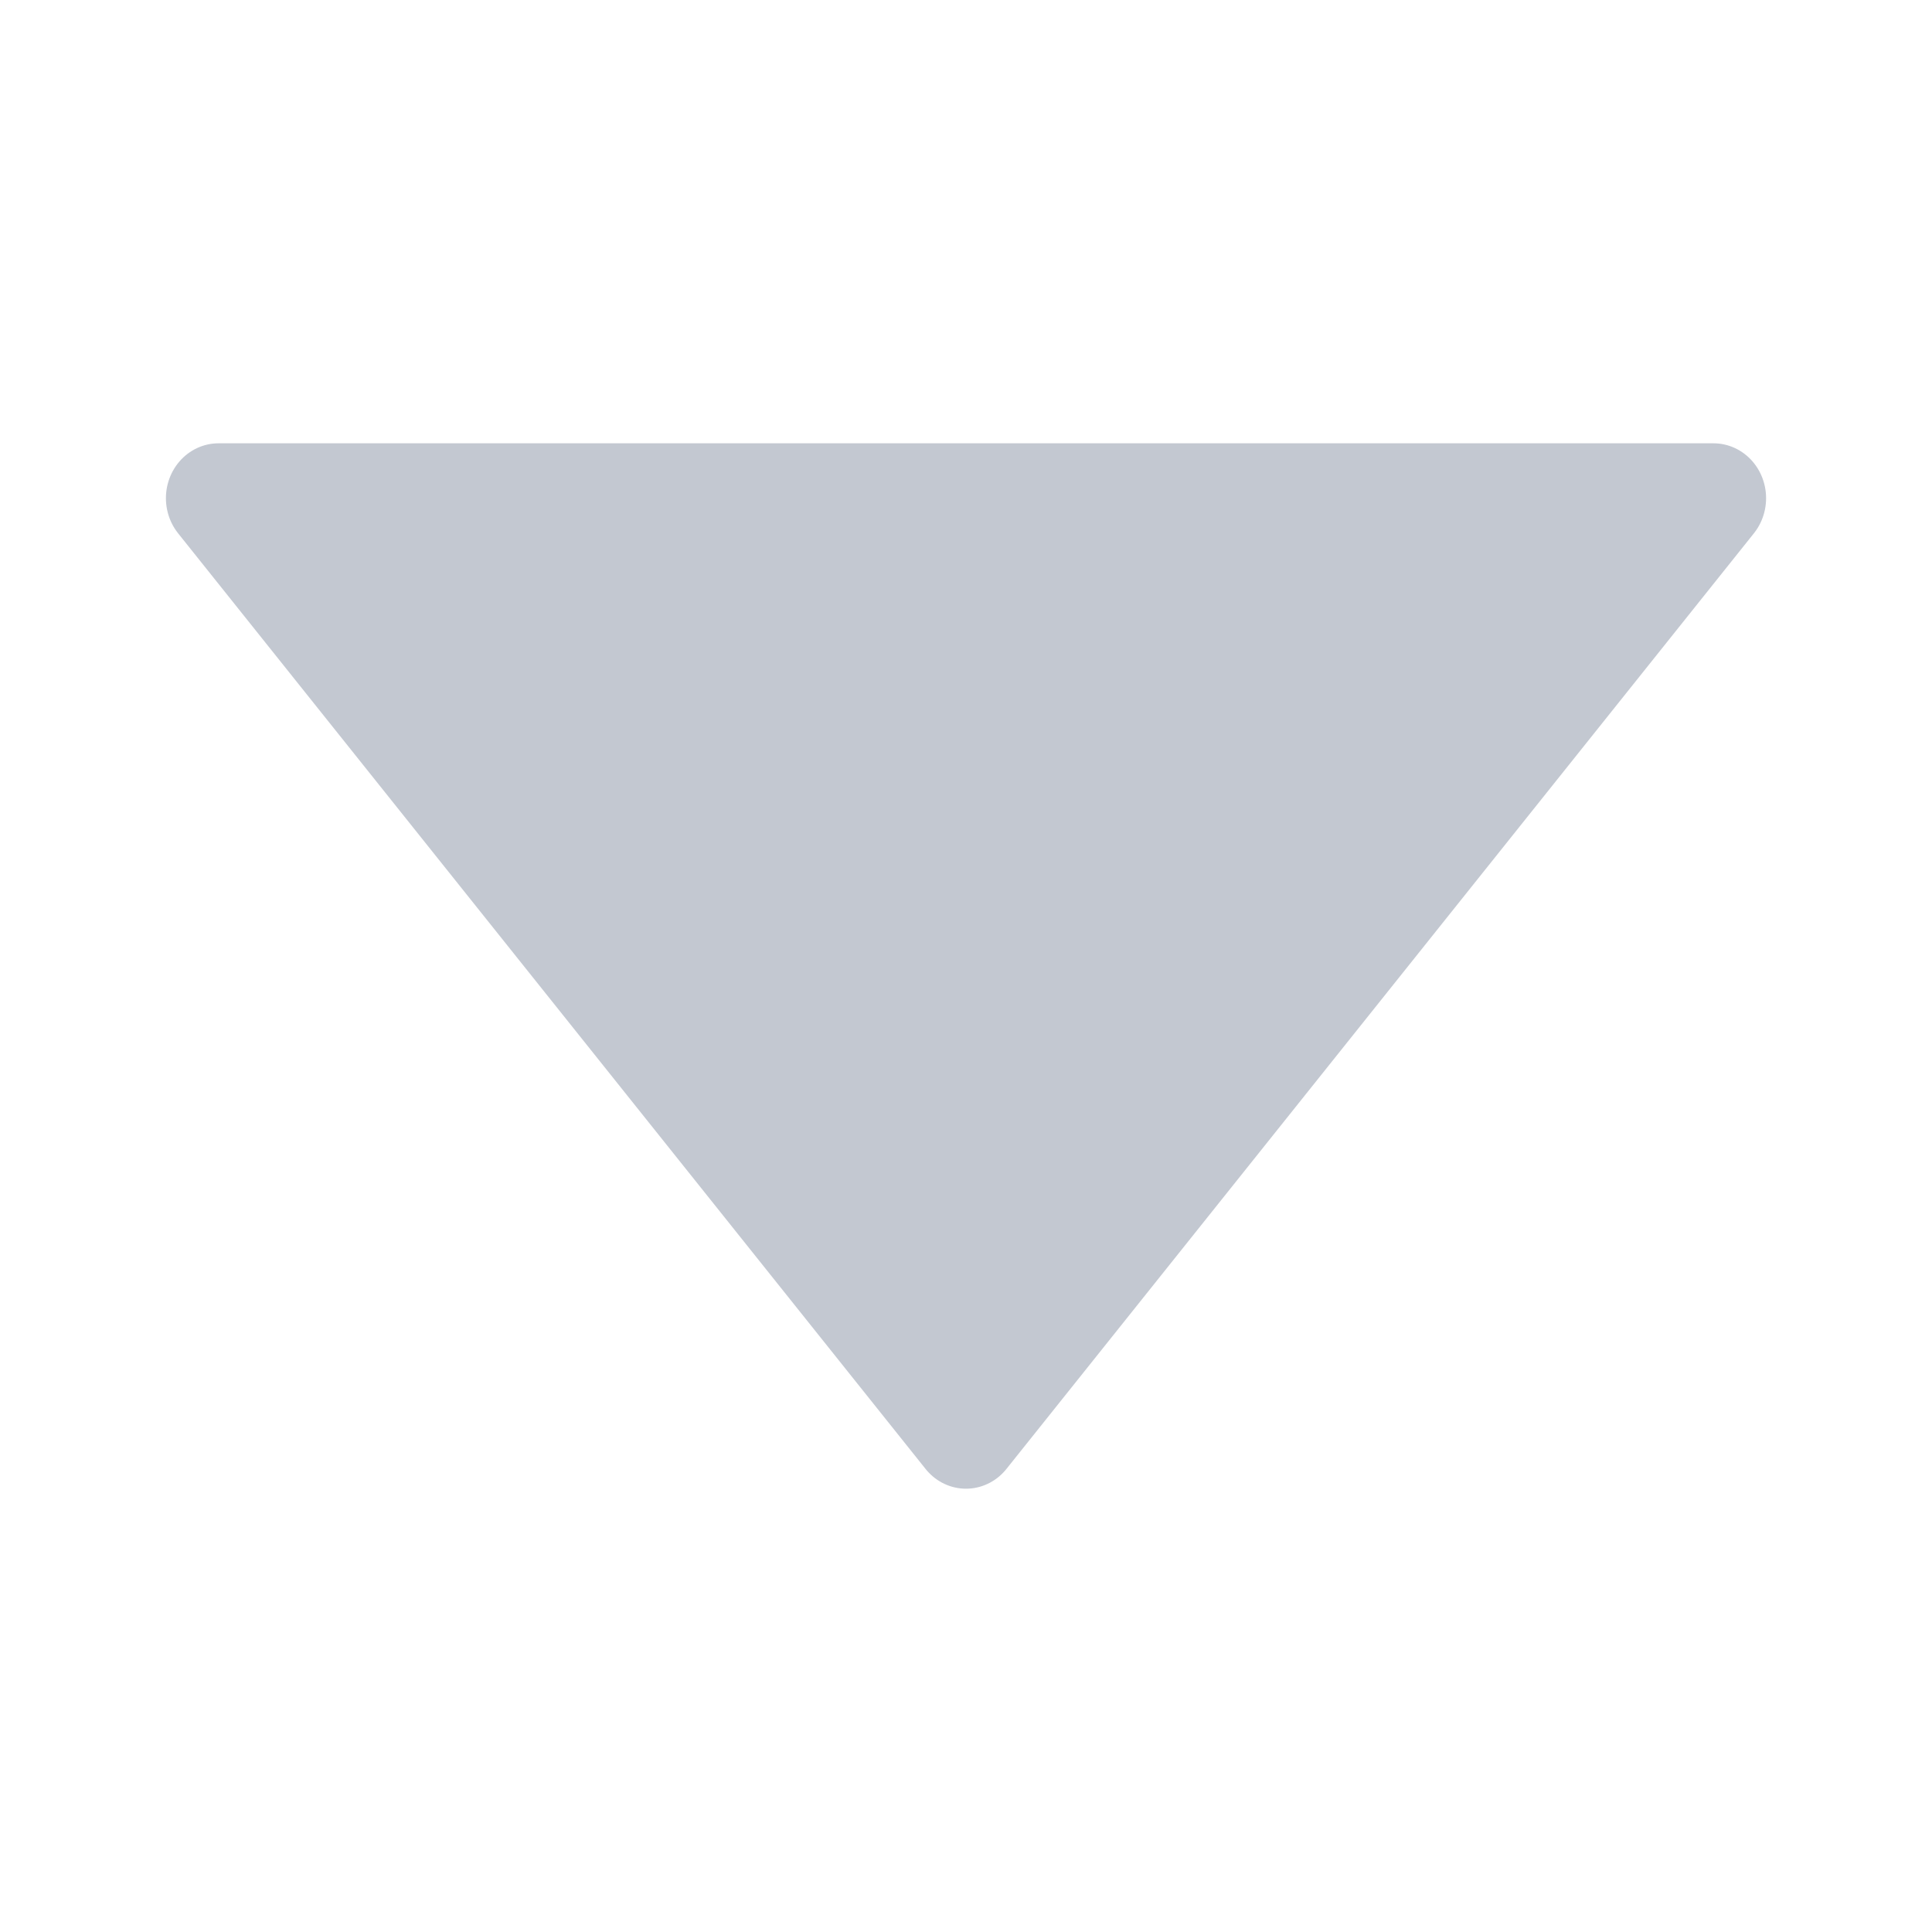
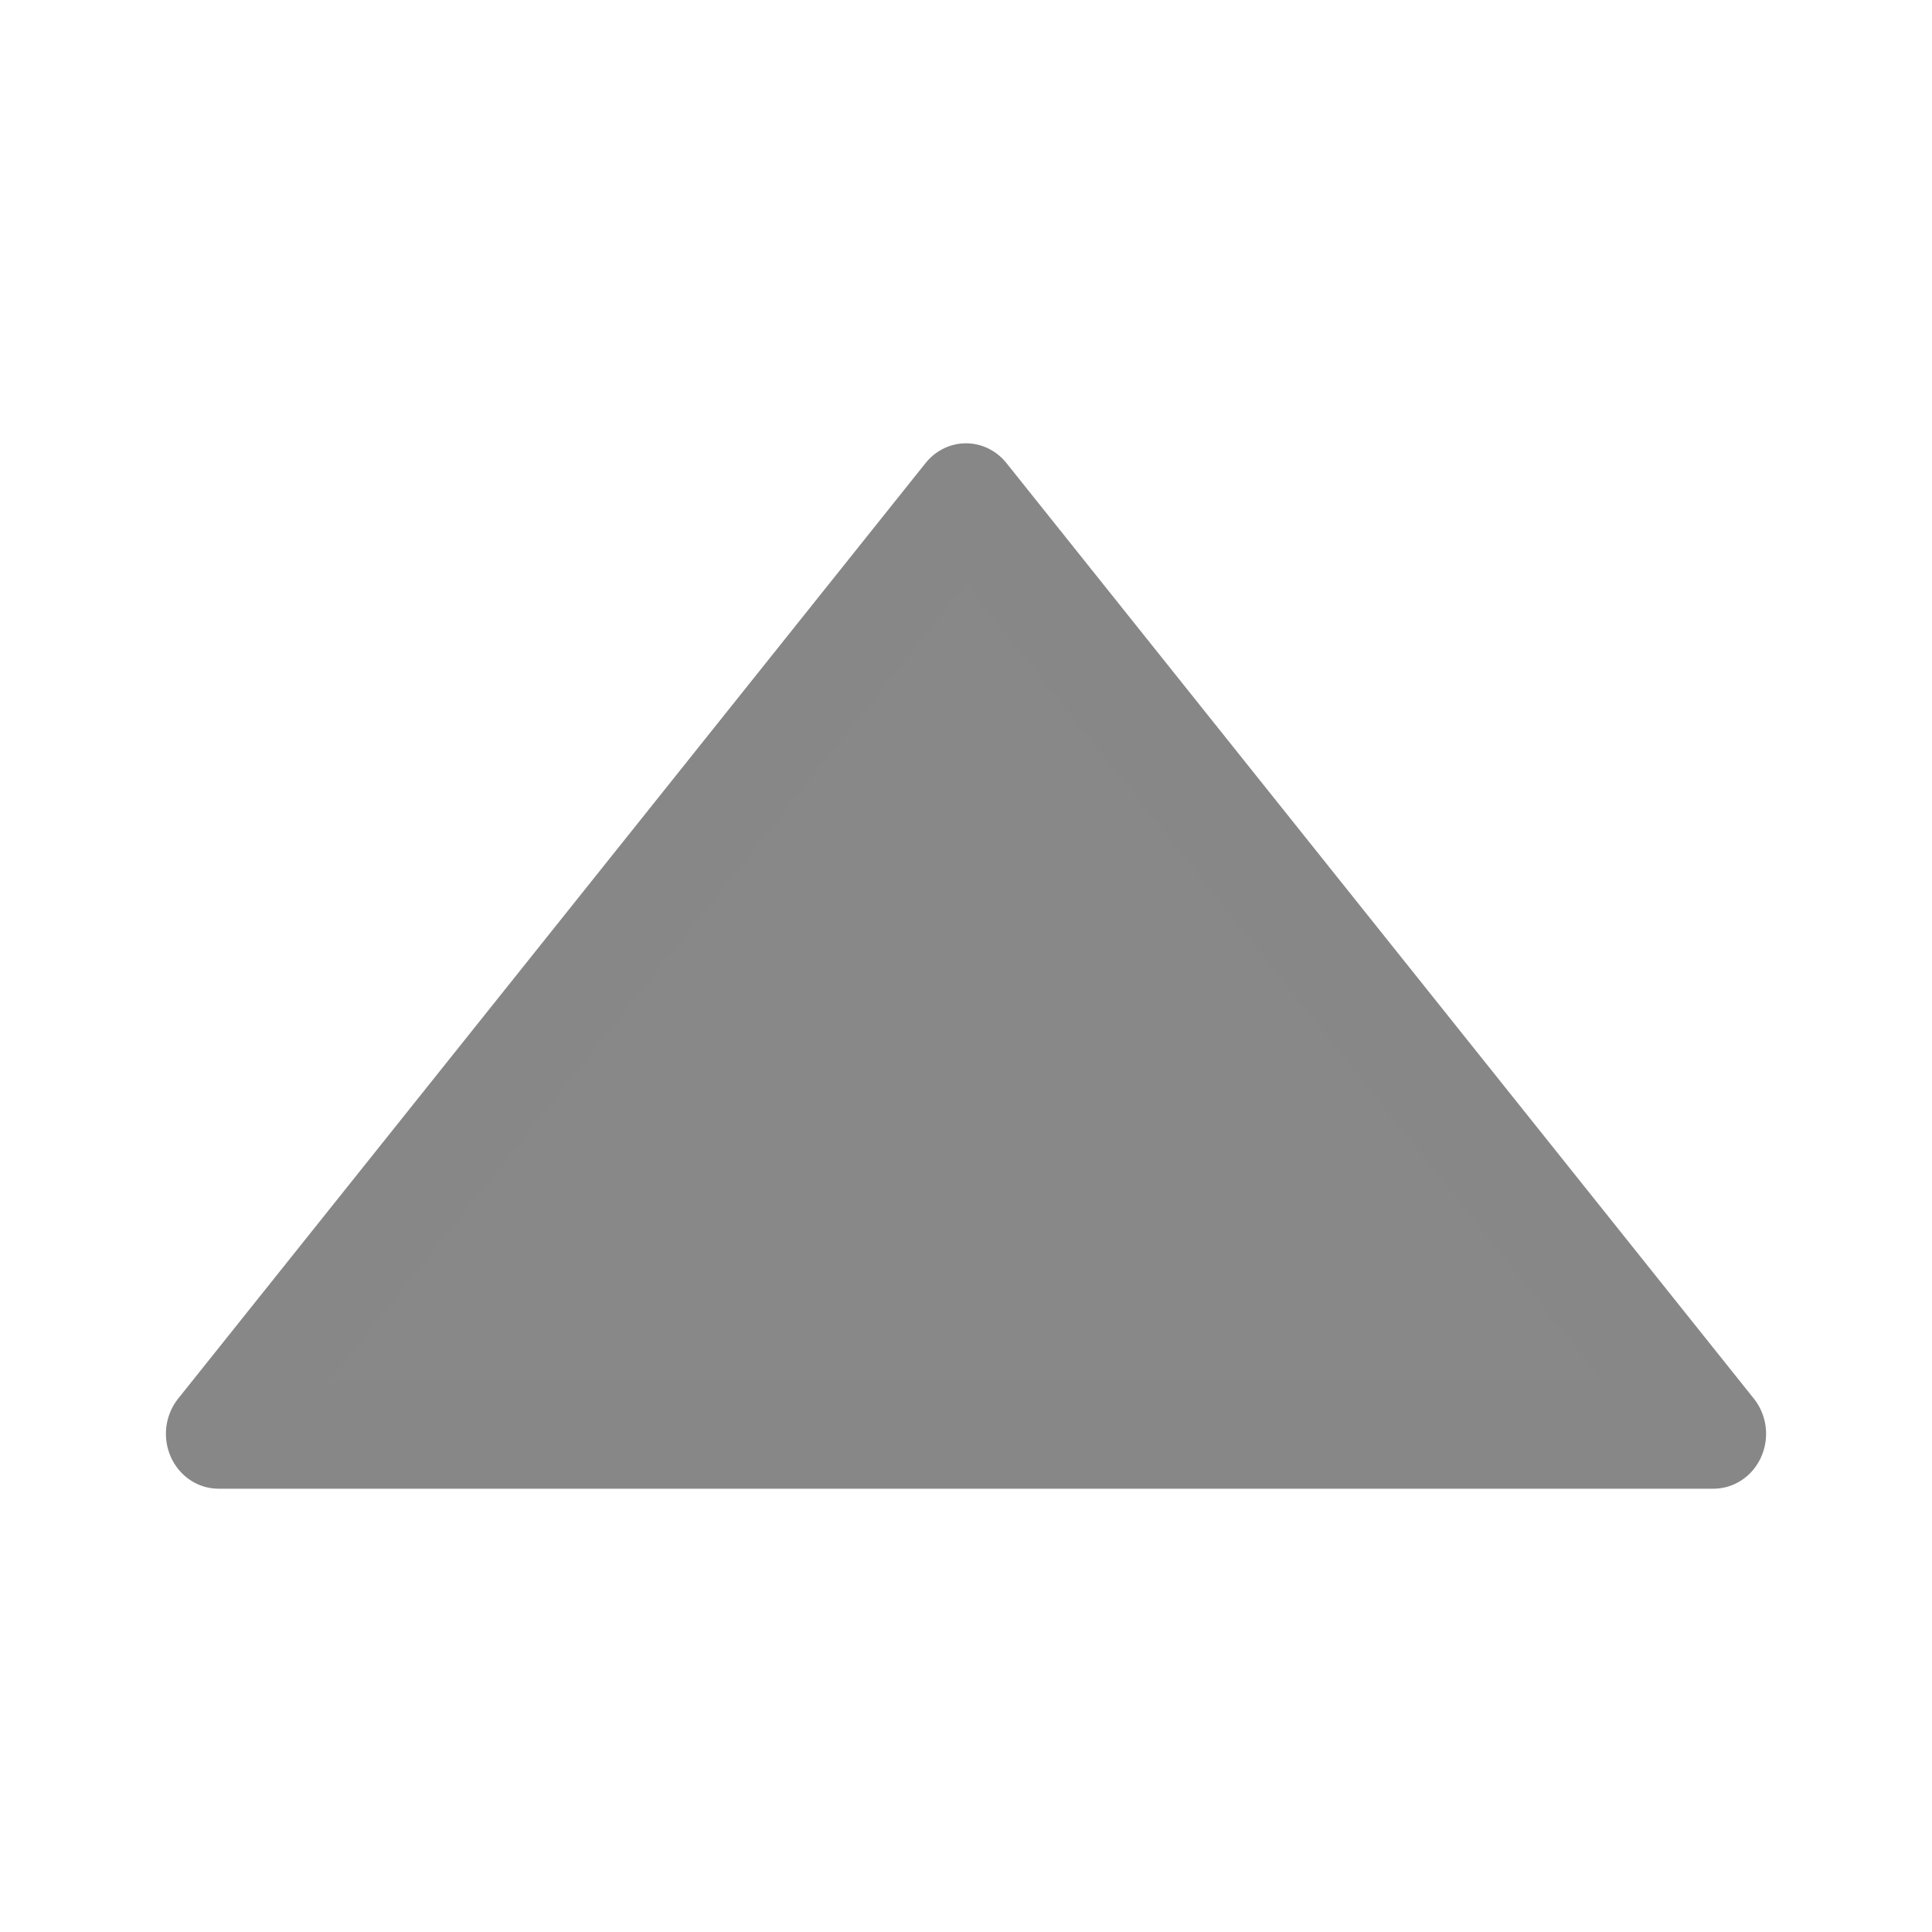
<svg xmlns="http://www.w3.org/2000/svg" width="100%" height="100%" viewBox="0 0 100 100" version="1.1" xml:space="preserve" style="fill-rule:evenodd;clip-rule:evenodd;stroke-linejoin:round;stroke-miterlimit:2;">
-   <g transform="matrix(1.547535,0,0,-1.614261,-27.37676,130.7131)">
-     <path d="M50,35L25,65L75,65L50,35Z" style="fill:#c3c8d1;fill-rule:nonzero;stroke:#c3c8d1;stroke-width:3.52px;" />
+   <g transform="matrix(1.547535,0,0,1.614261,-27.37676,-30.71307)">
+     <path d="M50,35L25,65L75,65L50,35Z" style="fill:rgb(136,136,136);fill-rule:nonzero;stroke:rgb(135,135,135);stroke-width:3.52px;" />
  </g>
</svg>
